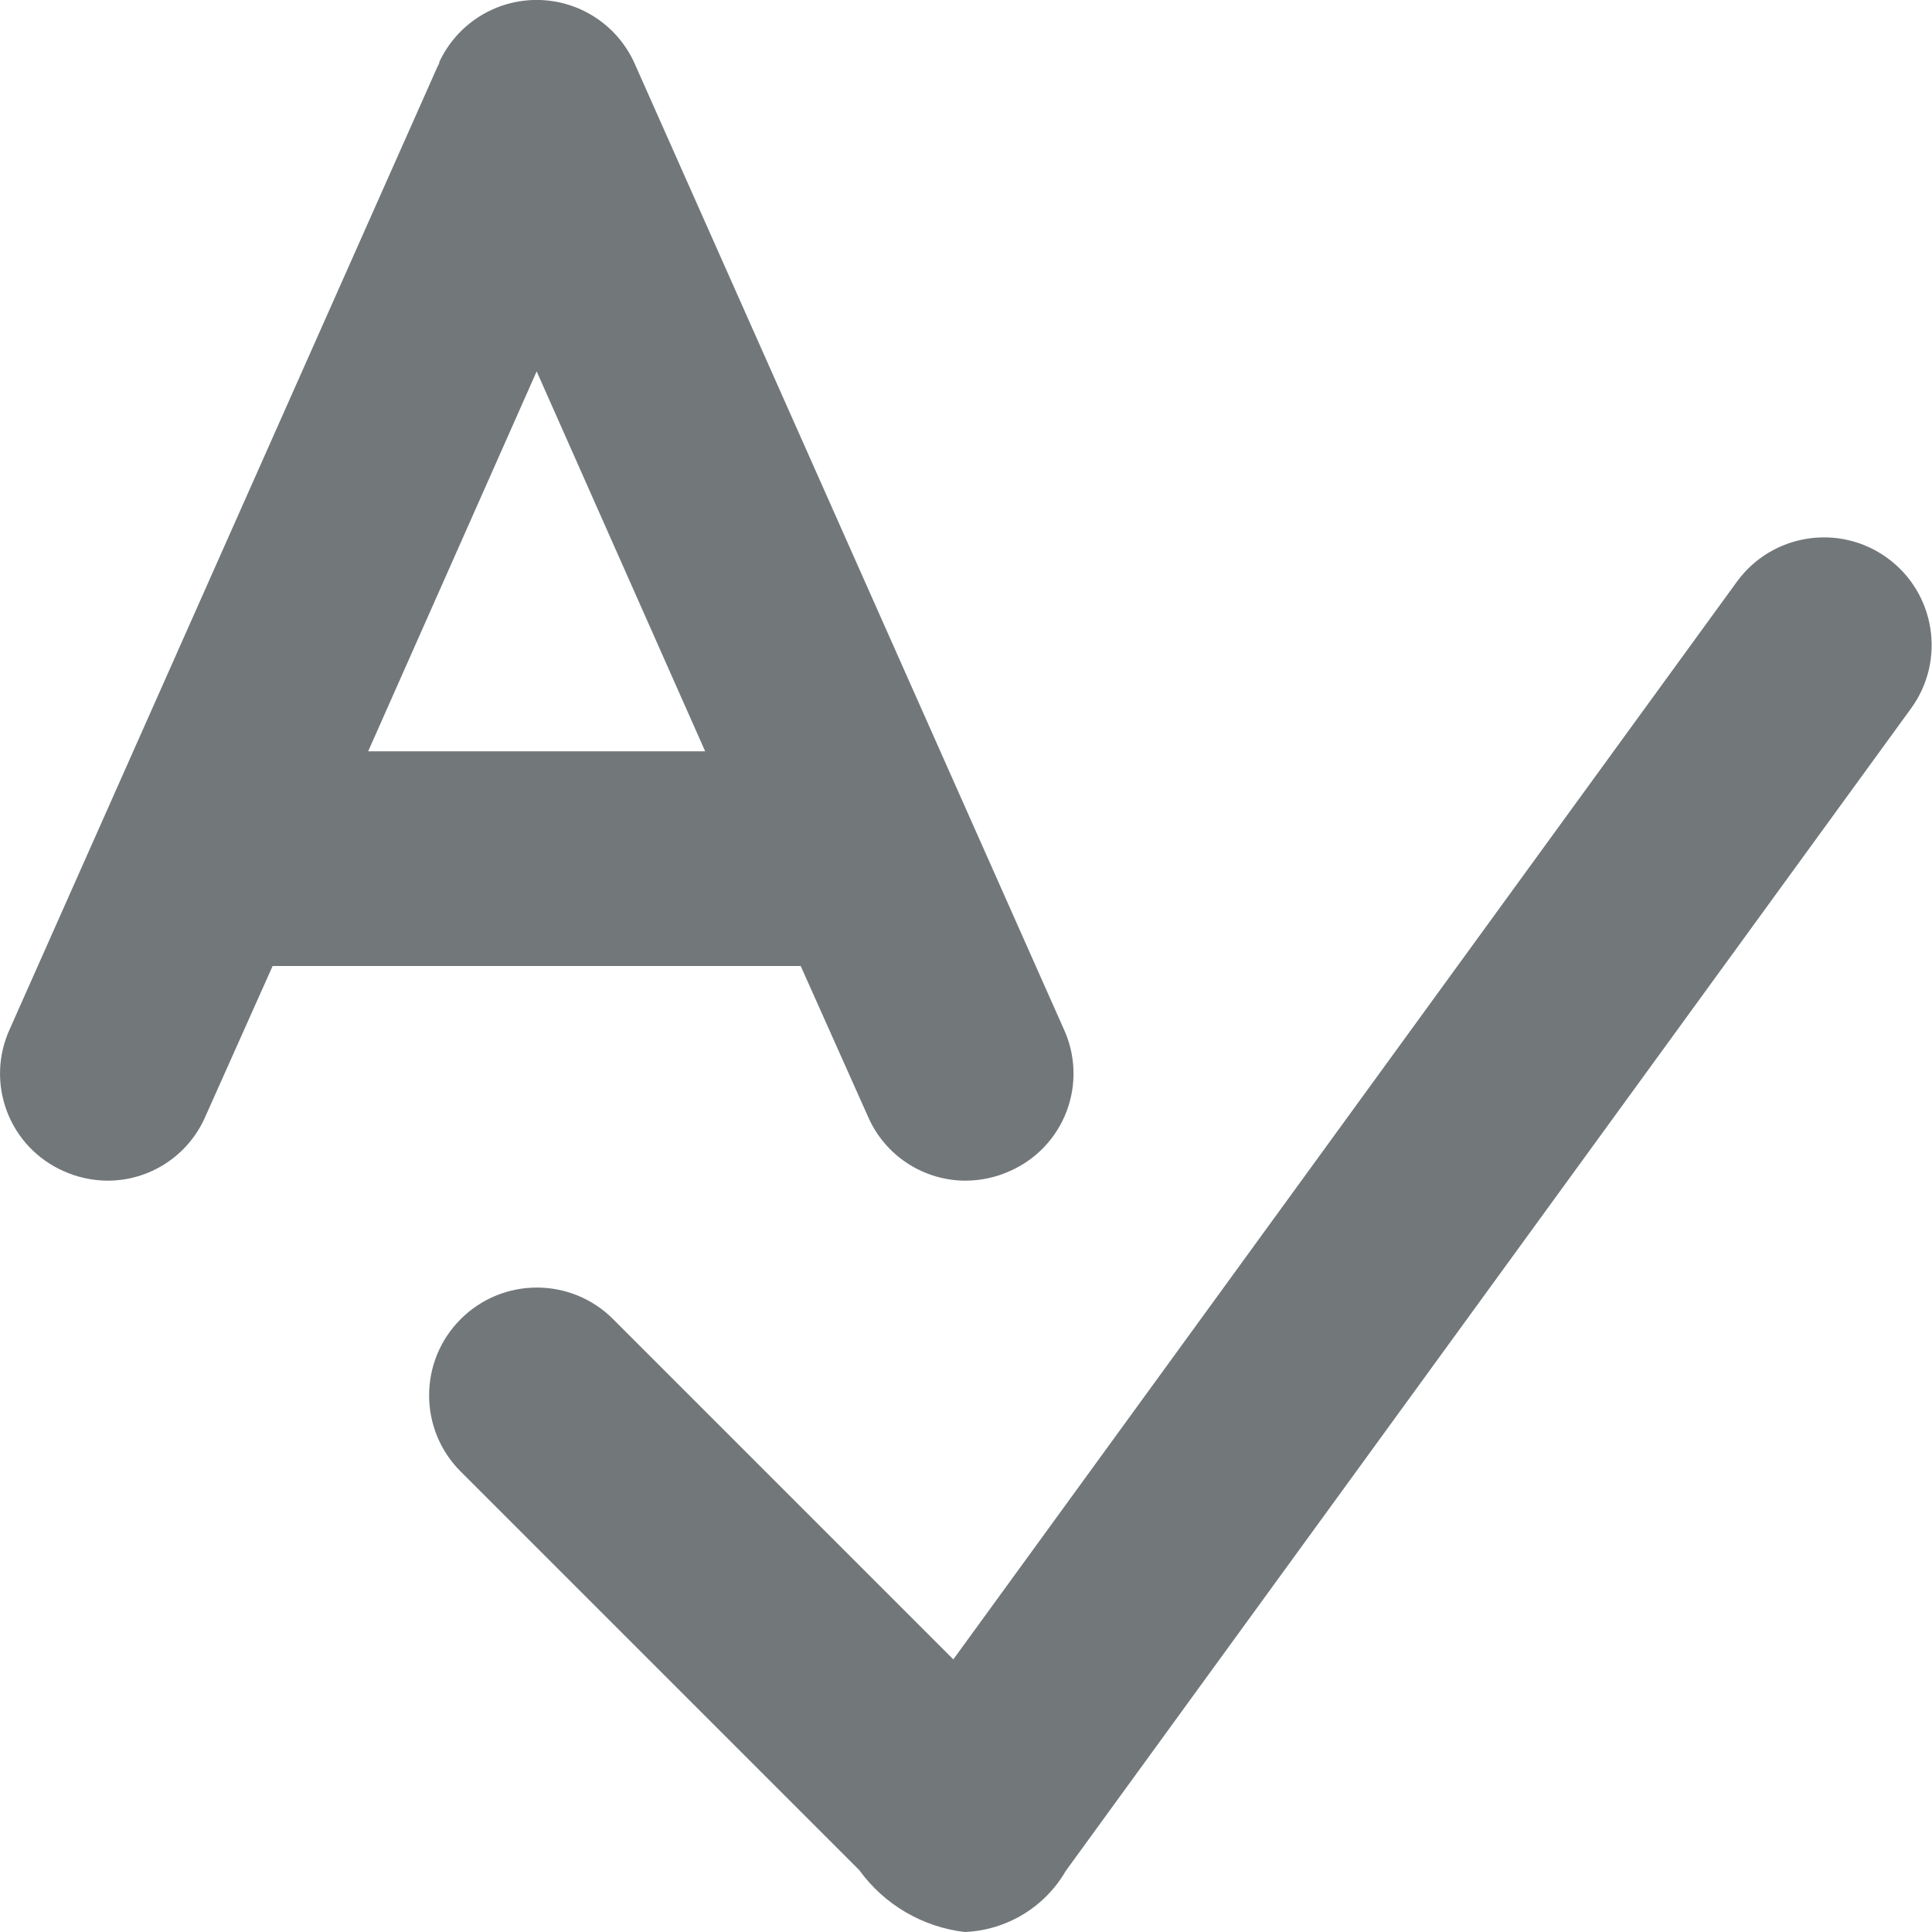
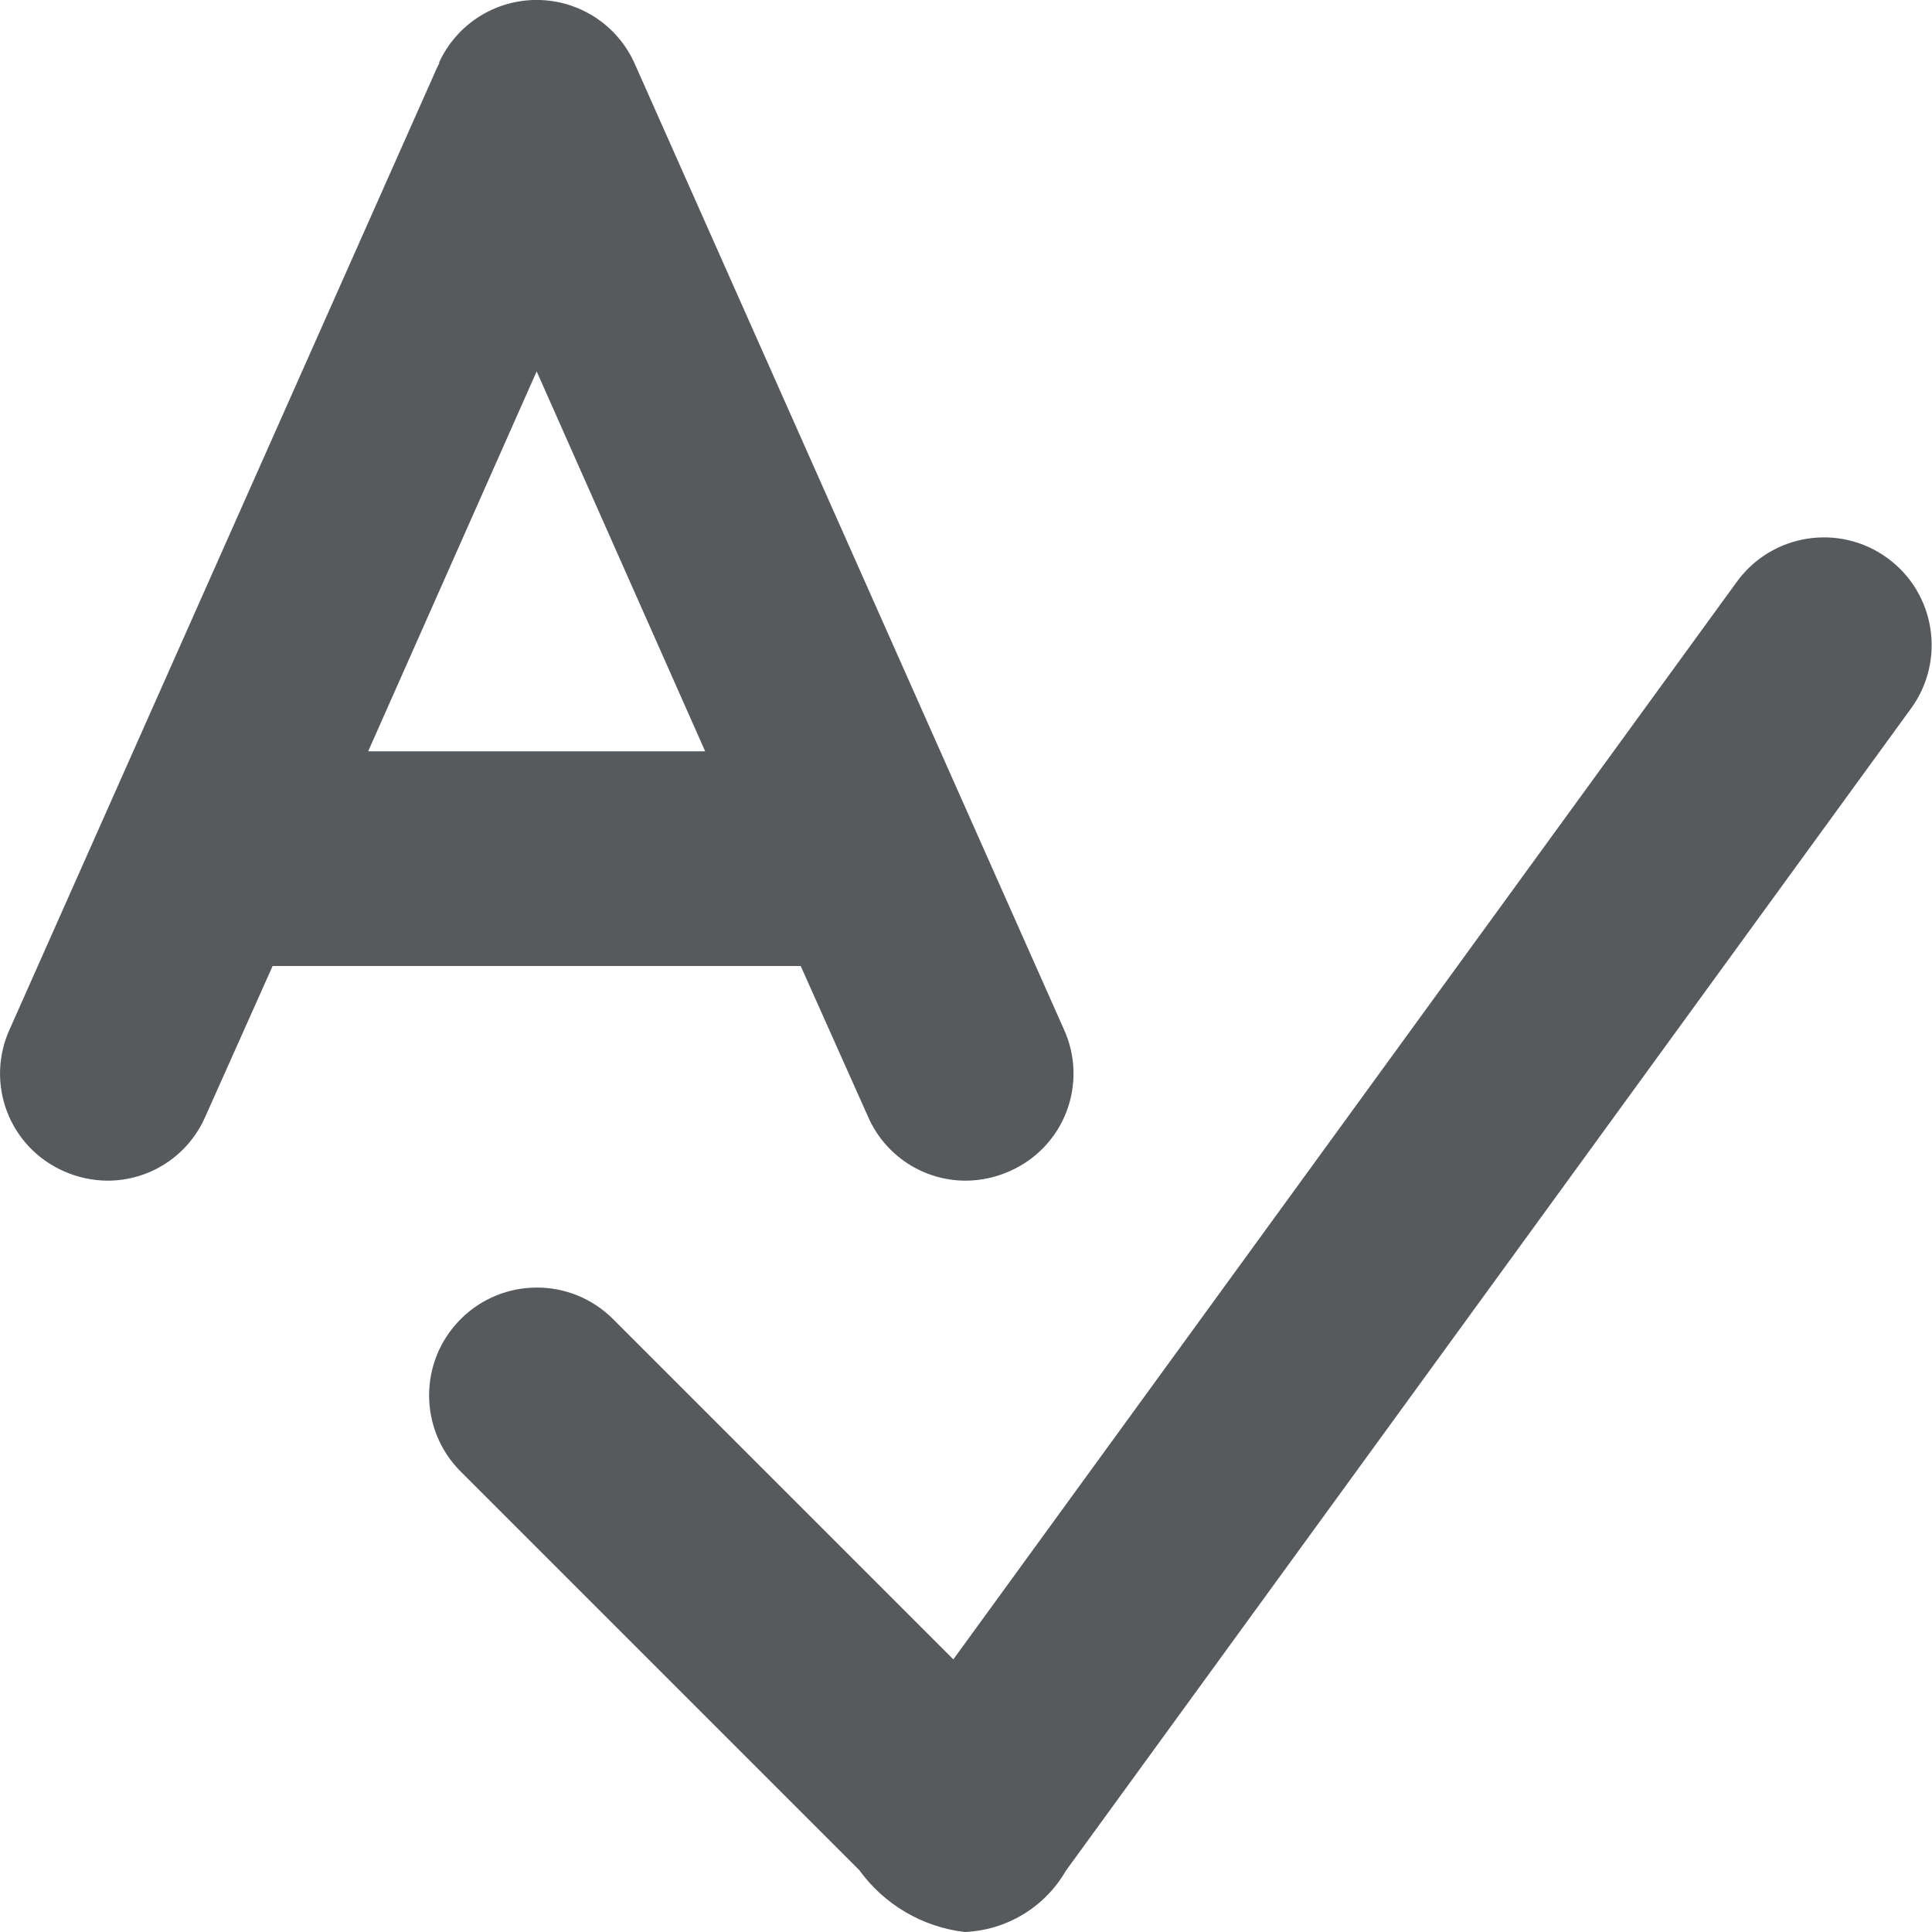
<svg xmlns="http://www.w3.org/2000/svg" width="18" height="18" viewBox="0 0 18 18">
-   <path fill="#72777a" d="M9.912 9.59l-4-9a1 1 0 0 0-1.82-.01v.01l-.02.04L.09 9.59a.993.993 0 0 0 .5 1.32A1.013 1.013 0 0 0 1 11a.992.992 0 0 0 .91-.59L2.54 9h4.92l.63 1.41A.992.992 0 0 0 9 11a1.013 1.013 0 0 0 .41-.09.992.992 0 0 0 .502-1.32zM3.43 7L5 3.46 6.57 7H3.43z" />
-   <path fill="#72777a" d="M17.805 6.6L9.93 17.43a1.142 1.142 0 0 1-.942.57 1.417 1.417 0 0 1-.982-.576L4.292 13.71a1.004 1.004 0 0 1 1.42-1.42l3.17 3.17 7.3-10.04a1.003 1.003 0 1 1 1.623 1.18z" />
+   <path fill="#565a5c" d="M9.912 9.59l-4-9a1 1 0 0 0-1.82-.01v.01l-.02.04L.09 9.59a.993.993 0 0 0 .5 1.32A1.013 1.013 0 0 0 1 11a.992.992 0 0 0 .91-.59L2.54 9h4.92l.63 1.41A.992.992 0 0 0 9 11a1.013 1.013 0 0 0 .41-.09.992.992 0 0 0 .502-1.32zM3.43 7L5 3.46 6.57 7H3.43z" />
+   <path fill="#565a5c" d="M17.805 6.6L9.93 17.43a1.142 1.142 0 0 1-.942.57 1.417 1.417 0 0 1-.982-.576L4.292 13.71a1.004 1.004 0 0 1 1.42-1.42l3.17 3.17 7.3-10.04a1.003 1.003 0 1 1 1.623 1.18z" />
</svg>
